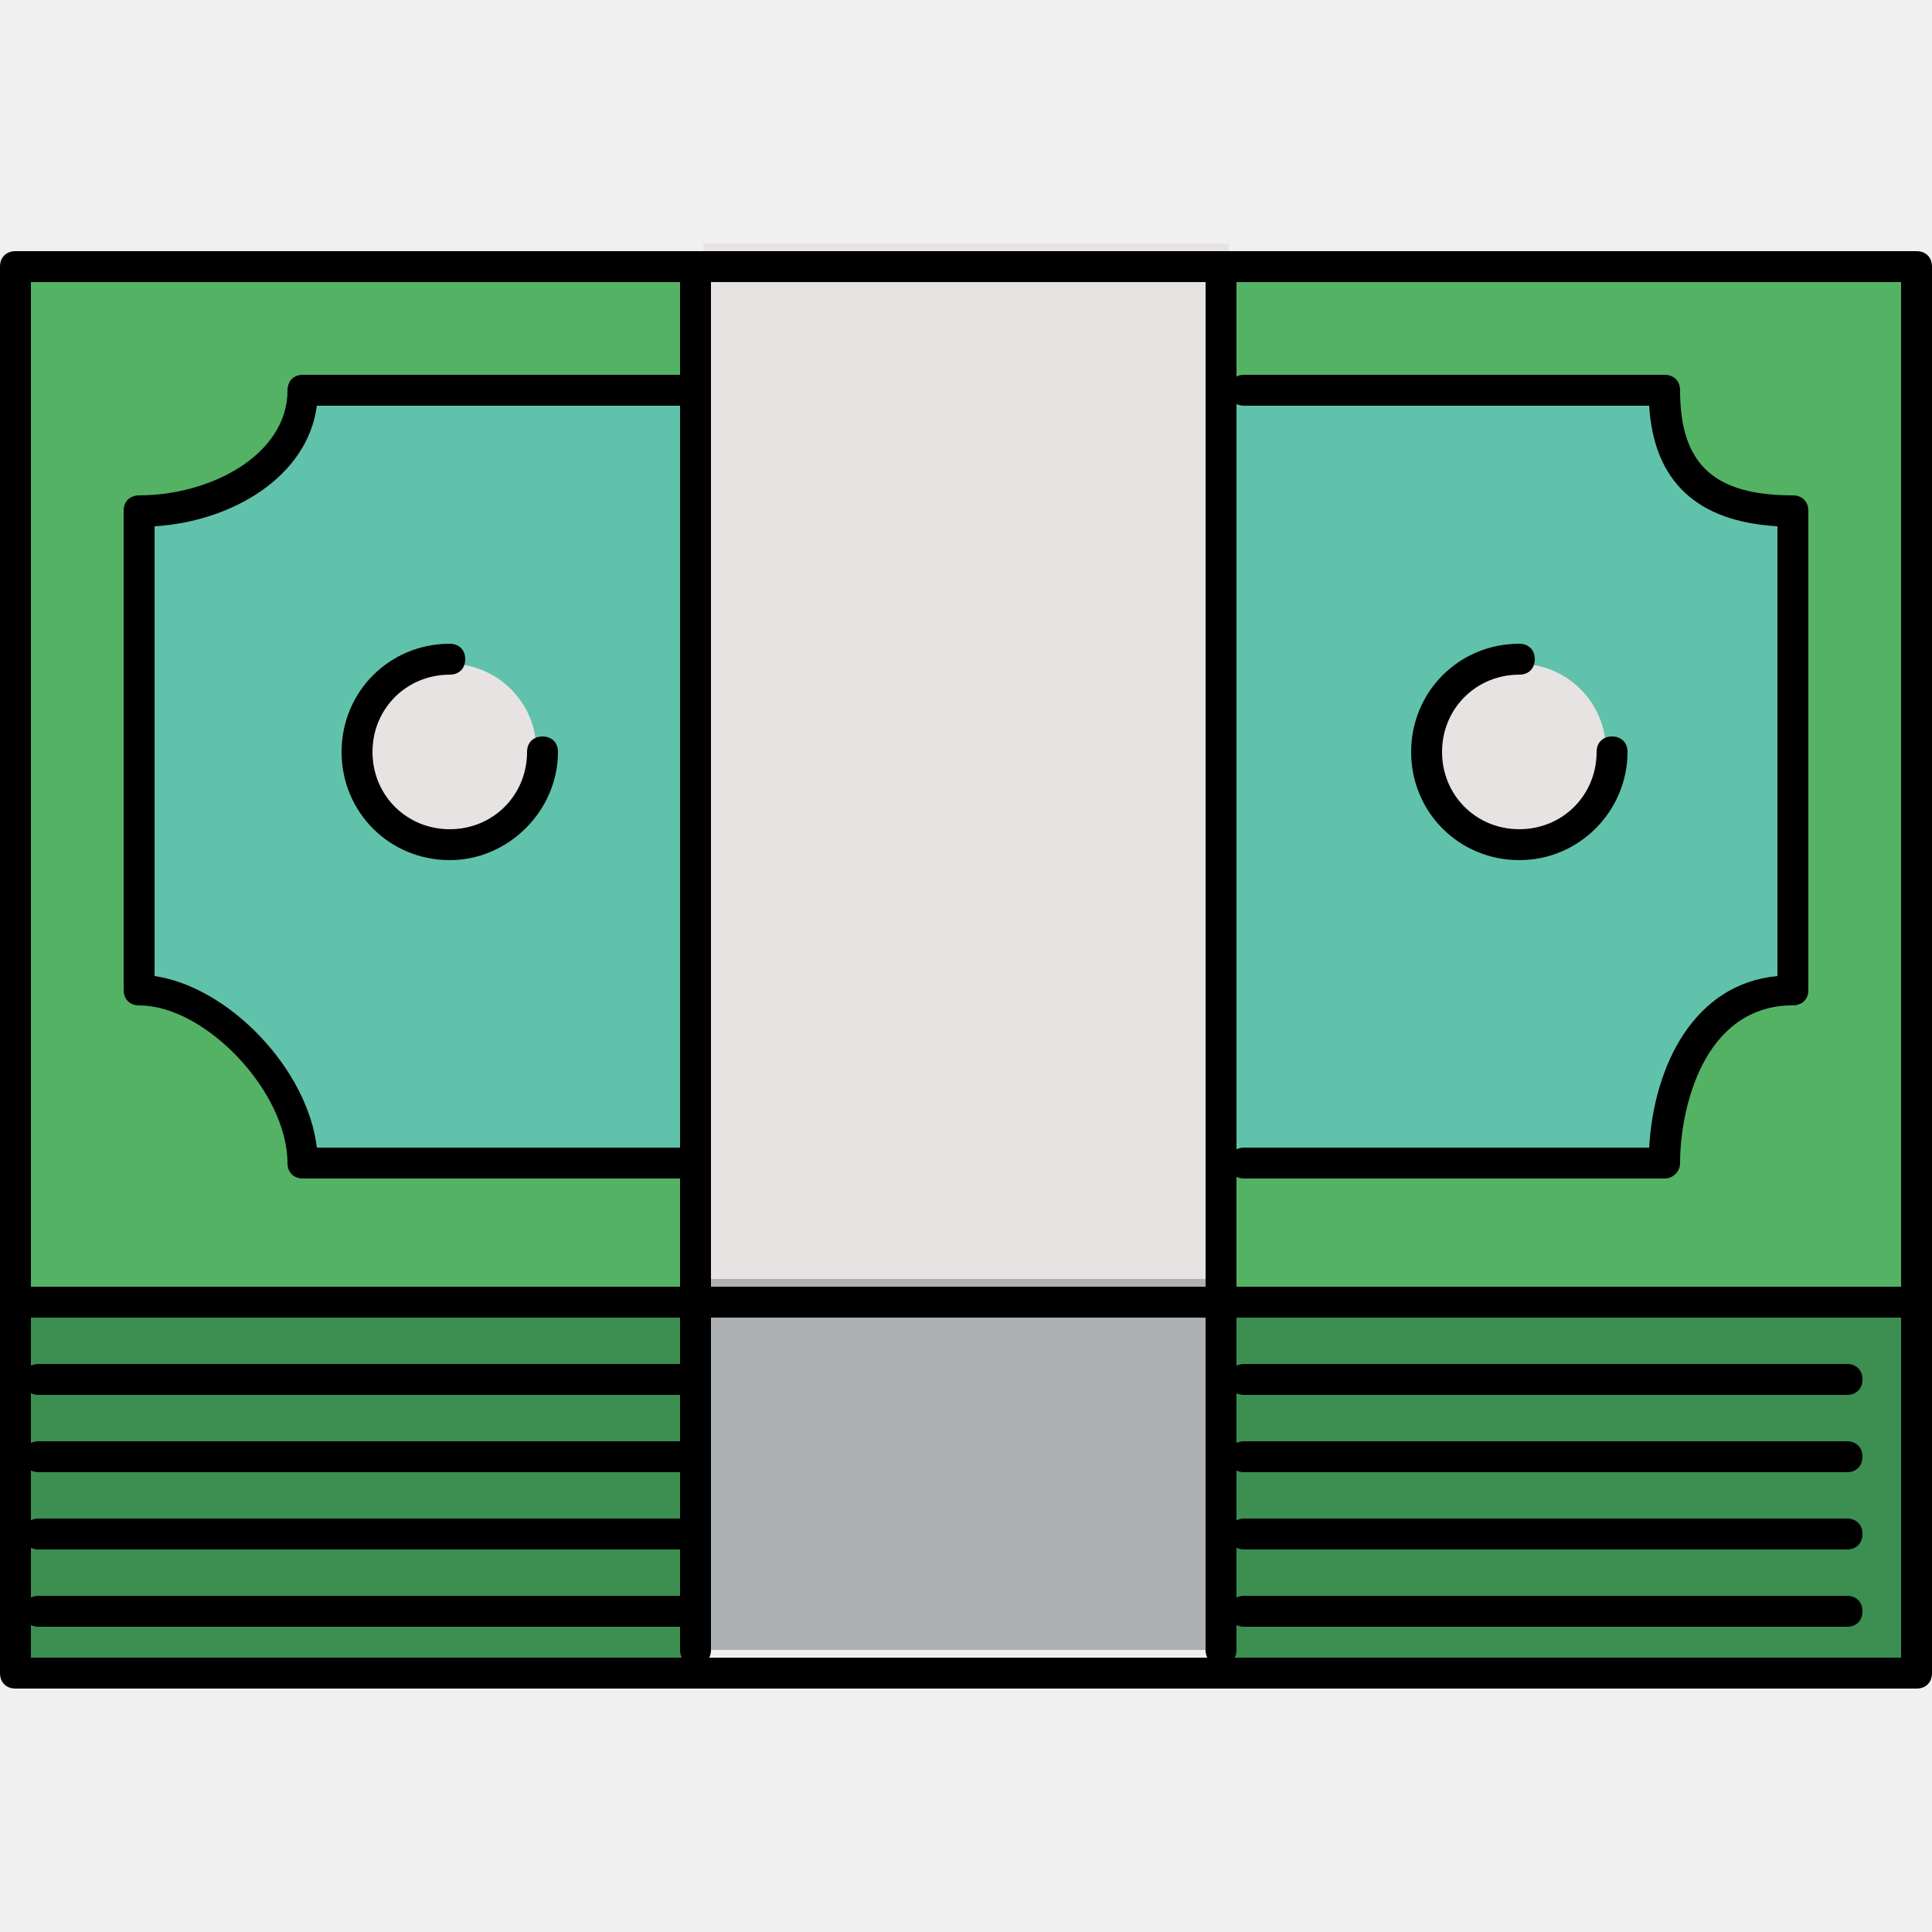
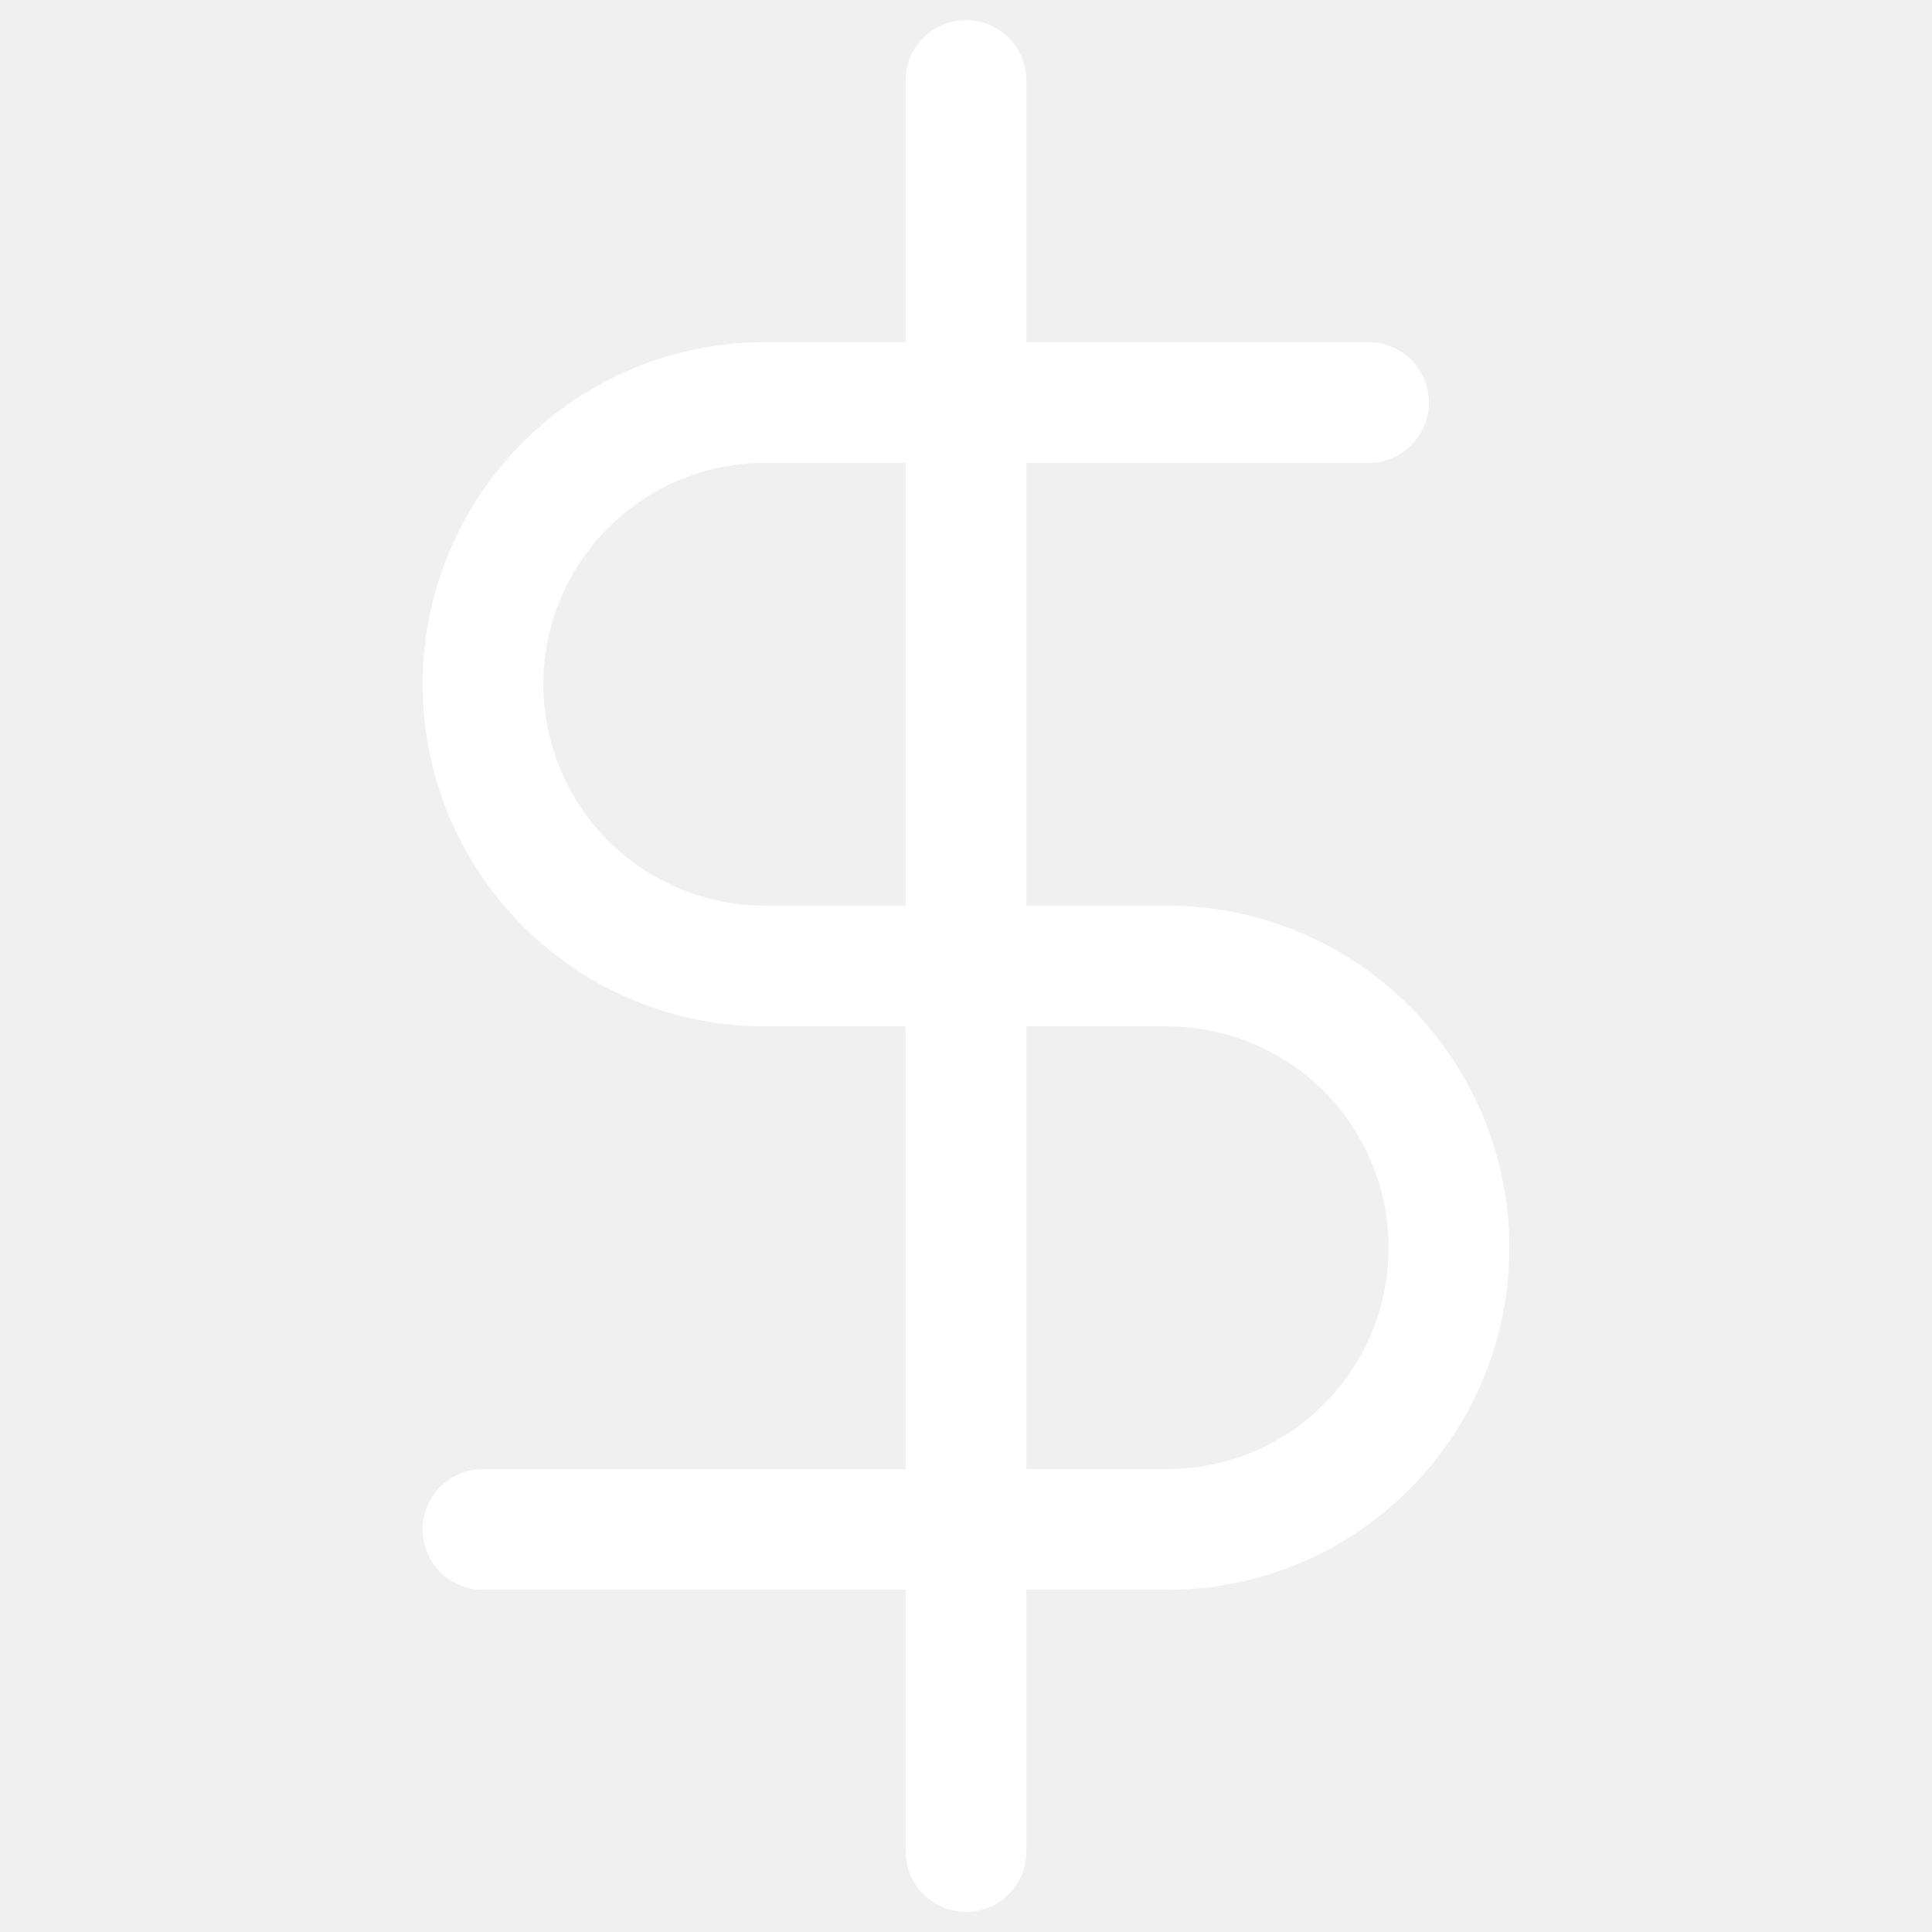
- <svg xmlns="http://www.w3.org/2000/svg" version="1.1" id="Layer_1" x="0px" y="0px" viewBox="0 0 500 500" style="enable-background:new 0 0 500 500;" xml:space="preserve">
-   <g>
-     <rect x="318" y="335" style="fill:#3C8E51;" width="180" height="96" />
-     <rect x="6" y="335" style="fill:#3C8E51;" width="176" height="96" />
-   </g>
-   <g>
-     <rect x="314" y="71" style="fill:#54B265;" width="180" height="268" />
-     <rect x="6" y="67" style="fill:#54B265;" width="176" height="268" />
-   </g>
-   <g>
-     <path style="fill:#61C2AB;" d="M38,136.2v124c20,0,36.4,18.8,36.4,38.8H182V99H74.4C74.4,119,58,136.2,38,136.2z" />
-     <path style="fill:#61C2AB;" d="M426.8,99H318v200h108.8c0-20,15.2-38.8,39.2-38.8v-124C442,136.2,426.8,119,426.8,99z" />
-   </g>
-   <rect x="182" y="331" style="fill:#AEB1B4;" width="136" height="96" />
-   <g>
-     <rect x="182" y="63" style="fill:#E8E3E3;" width="136" height="268" />
-     <circle style="fill:#E8E3E3;" cx="116.4" cy="194.2" r="22.4" />
-     <circle style="fill:#E8E3E3;" cx="393.2" cy="194.2" r="22.4" />
-   </g>
-   <path d="M496,341H4c-2.4,0-4-1.6-4-4V69c0-2.4,1.6-4,4-4h492c2.4,0,4,1.6,4,4v268C500,339.4,498.4,341,496,341z M8,333h484V73H8V333  z" />
-   <path d="M178,305H78.4c-2.4,0-4-1.6-4-4c0-18.4-21.2-40.8-38.4-40.8c-2.4,0-4-1.6-4-4v-124c0-2.4,1.6-4,4-4  c18.4,0,38.4-10.4,38.4-27.2c0-2.4,1.6-4,4-4H178c2.4,0,4,1.6,4,4s-1.6,4-4,4H82c-2.4,18.4-22,30-42,31.2v116.4  c19.2,2.8,39.6,24,42,44.4h96c2.4,0,4,1.6,4,4S180.4,305,178,305z" />
-   <path d="M430.8,305H322c-2.4,0-4-1.6-4-4s1.6-4,4-4h104.8c1.2-21.2,11.6-42.4,33.2-44.4V136.2c-20.8-1.2-32-11.6-33.2-31.2H322  c-2.4,0-4-1.6-4-4s1.6-4,4-4h108.8c2.4,0,4,1.6,4,4c0,19.2,8.8,27.2,29.2,27.2c2.4,0,4,1.6,4,4v124c0,2.4-1.6,4-4,4  c-23.2,0-29.2,26.8-29.2,40.8C434.8,303.4,432.8,305,430.8,305z" />
-   <path d="M116.4,222.6c-15.6,0-28-12.4-28-28s12.4-28,28-28c2.4,0,4,1.6,4,4s-1.6,4-4,4c-11.2,0-20,8.8-20,20s8.8,20,20,20  s20-8.8,20-20c0-2.4,1.6-4,4-4s4,1.6,4,4C144.4,209.8,131.6,222.6,116.4,222.6z" />
-   <path d="M393.2,222.6c-15.6,0-28-12.4-28-28s12.4-28,28-28c2.4,0,4,1.6,4,4s-1.6,4-4,4c-11.2,0-20,8.8-20,20s8.8,20,20,20  s20-8.8,20-20c0-2.4,1.6-4,4-4s4,1.6,4,4C421.2,209.8,408.8,222.6,393.2,222.6z" />
-   <path d="M496,437H4c-2.4,0-4-1.6-4-4V151c0-2.4,1.6-4,4-4s4,1.6,4,4v278h484V151c0-2.4,1.6-4,4-4s4,1.6,4,4v282  C500,435.4,498.4,437,496,437z" />
-   <path d="M478,361H322c-2.4,0-4-1.6-4-4s1.6-4,4-4h156c2.4,0,4,1.6,4,4S480.4,361,478,361z" />
-   <path d="M478,381H322c-2.4,0-4-1.6-4-4s1.6-4,4-4h156c2.4,0,4,1.6,4,4S480.4,381,478,381z" />
-   <path d="M478,401H322c-2.4,0-4-1.6-4-4s1.6-4,4-4h156c2.4,0,4,1.6,4,4S480.4,401,478,401z" />
-   <path d="M478,421H322c-2.4,0-4-1.6-4-4s1.6-4,4-4h156c2.4,0,4,1.6,4,4S480.4,421,478,421z" />
-   <path d="M178,361H10c-2.4,0-4-1.6-4-4s1.6-4,4-4h168c2.4,0,4,1.6,4,4S180.4,361,178,361z" />
-   <path d="M178,381H10c-2.4,0-4-1.6-4-4s1.6-4,4-4h168c2.4,0,4,1.6,4,4S180.4,381,178,381z" />
-   <path d="M178,401H10c-2.4,0-4-1.6-4-4s1.6-4,4-4h168c2.4,0,4,1.6,4,4S180.4,401,178,401z" />
-   <path d="M178,421H10c-2.4,0-4-1.6-4-4s1.6-4,4-4h168c2.4,0,4,1.6,4,4S180.4,421,178,421z" />
-   <path d="M316,431c-2.4,0-4-1.6-4-4V73H184v354c0,2.4-1.6,4-4,4s-4-1.6-4-4V69c0-2.4,1.6-4,4-4h136c2.4,0,4,1.6,4,4v358  C320,429.4,318.4,431,316,431z" />
-   <g>
- </g>
-   <g>
- </g>
-   <g>
- </g>
-   <g>
- </g>
-   <g>
- </g>
-   <g>
- </g>
-   <g>
- </g>
-   <g>
- </g>
-   <g>
- </g>
-   <g>
- </g>
-   <g>
- </g>
-   <g>
- </g>
-   <g>
- </g>
-   <g>
- </g>
-   <g>
- </g>
+ <svg xmlns="http://www.w3.org/2000/svg" width="32" height="32" viewBox="0 0 32 32" fill="none">
+   <path d="M16 1.333V30.667" stroke="white" stroke-width="2" stroke-linecap="round" stroke-linejoin="round" />
+   <path d="M22.667 6.667H12.667C11.429 6.667 10.242 7.158 9.367 8.034C8.492 8.909 8 10.096 8 11.333C8 12.571 8.492 13.758 9.367 14.633C10.242 15.508 11.429 16 12.667 16H19.333C20.571 16 21.758 16.492 22.633 17.367C23.508 18.242 24 19.429 24 20.667C24 21.904 23.508 23.091 22.633 23.966C21.758 24.842 20.571 25.333 19.333 25.333H8" stroke="white" stroke-width="2" stroke-linecap="round" stroke-linejoin="round" />
</svg>
